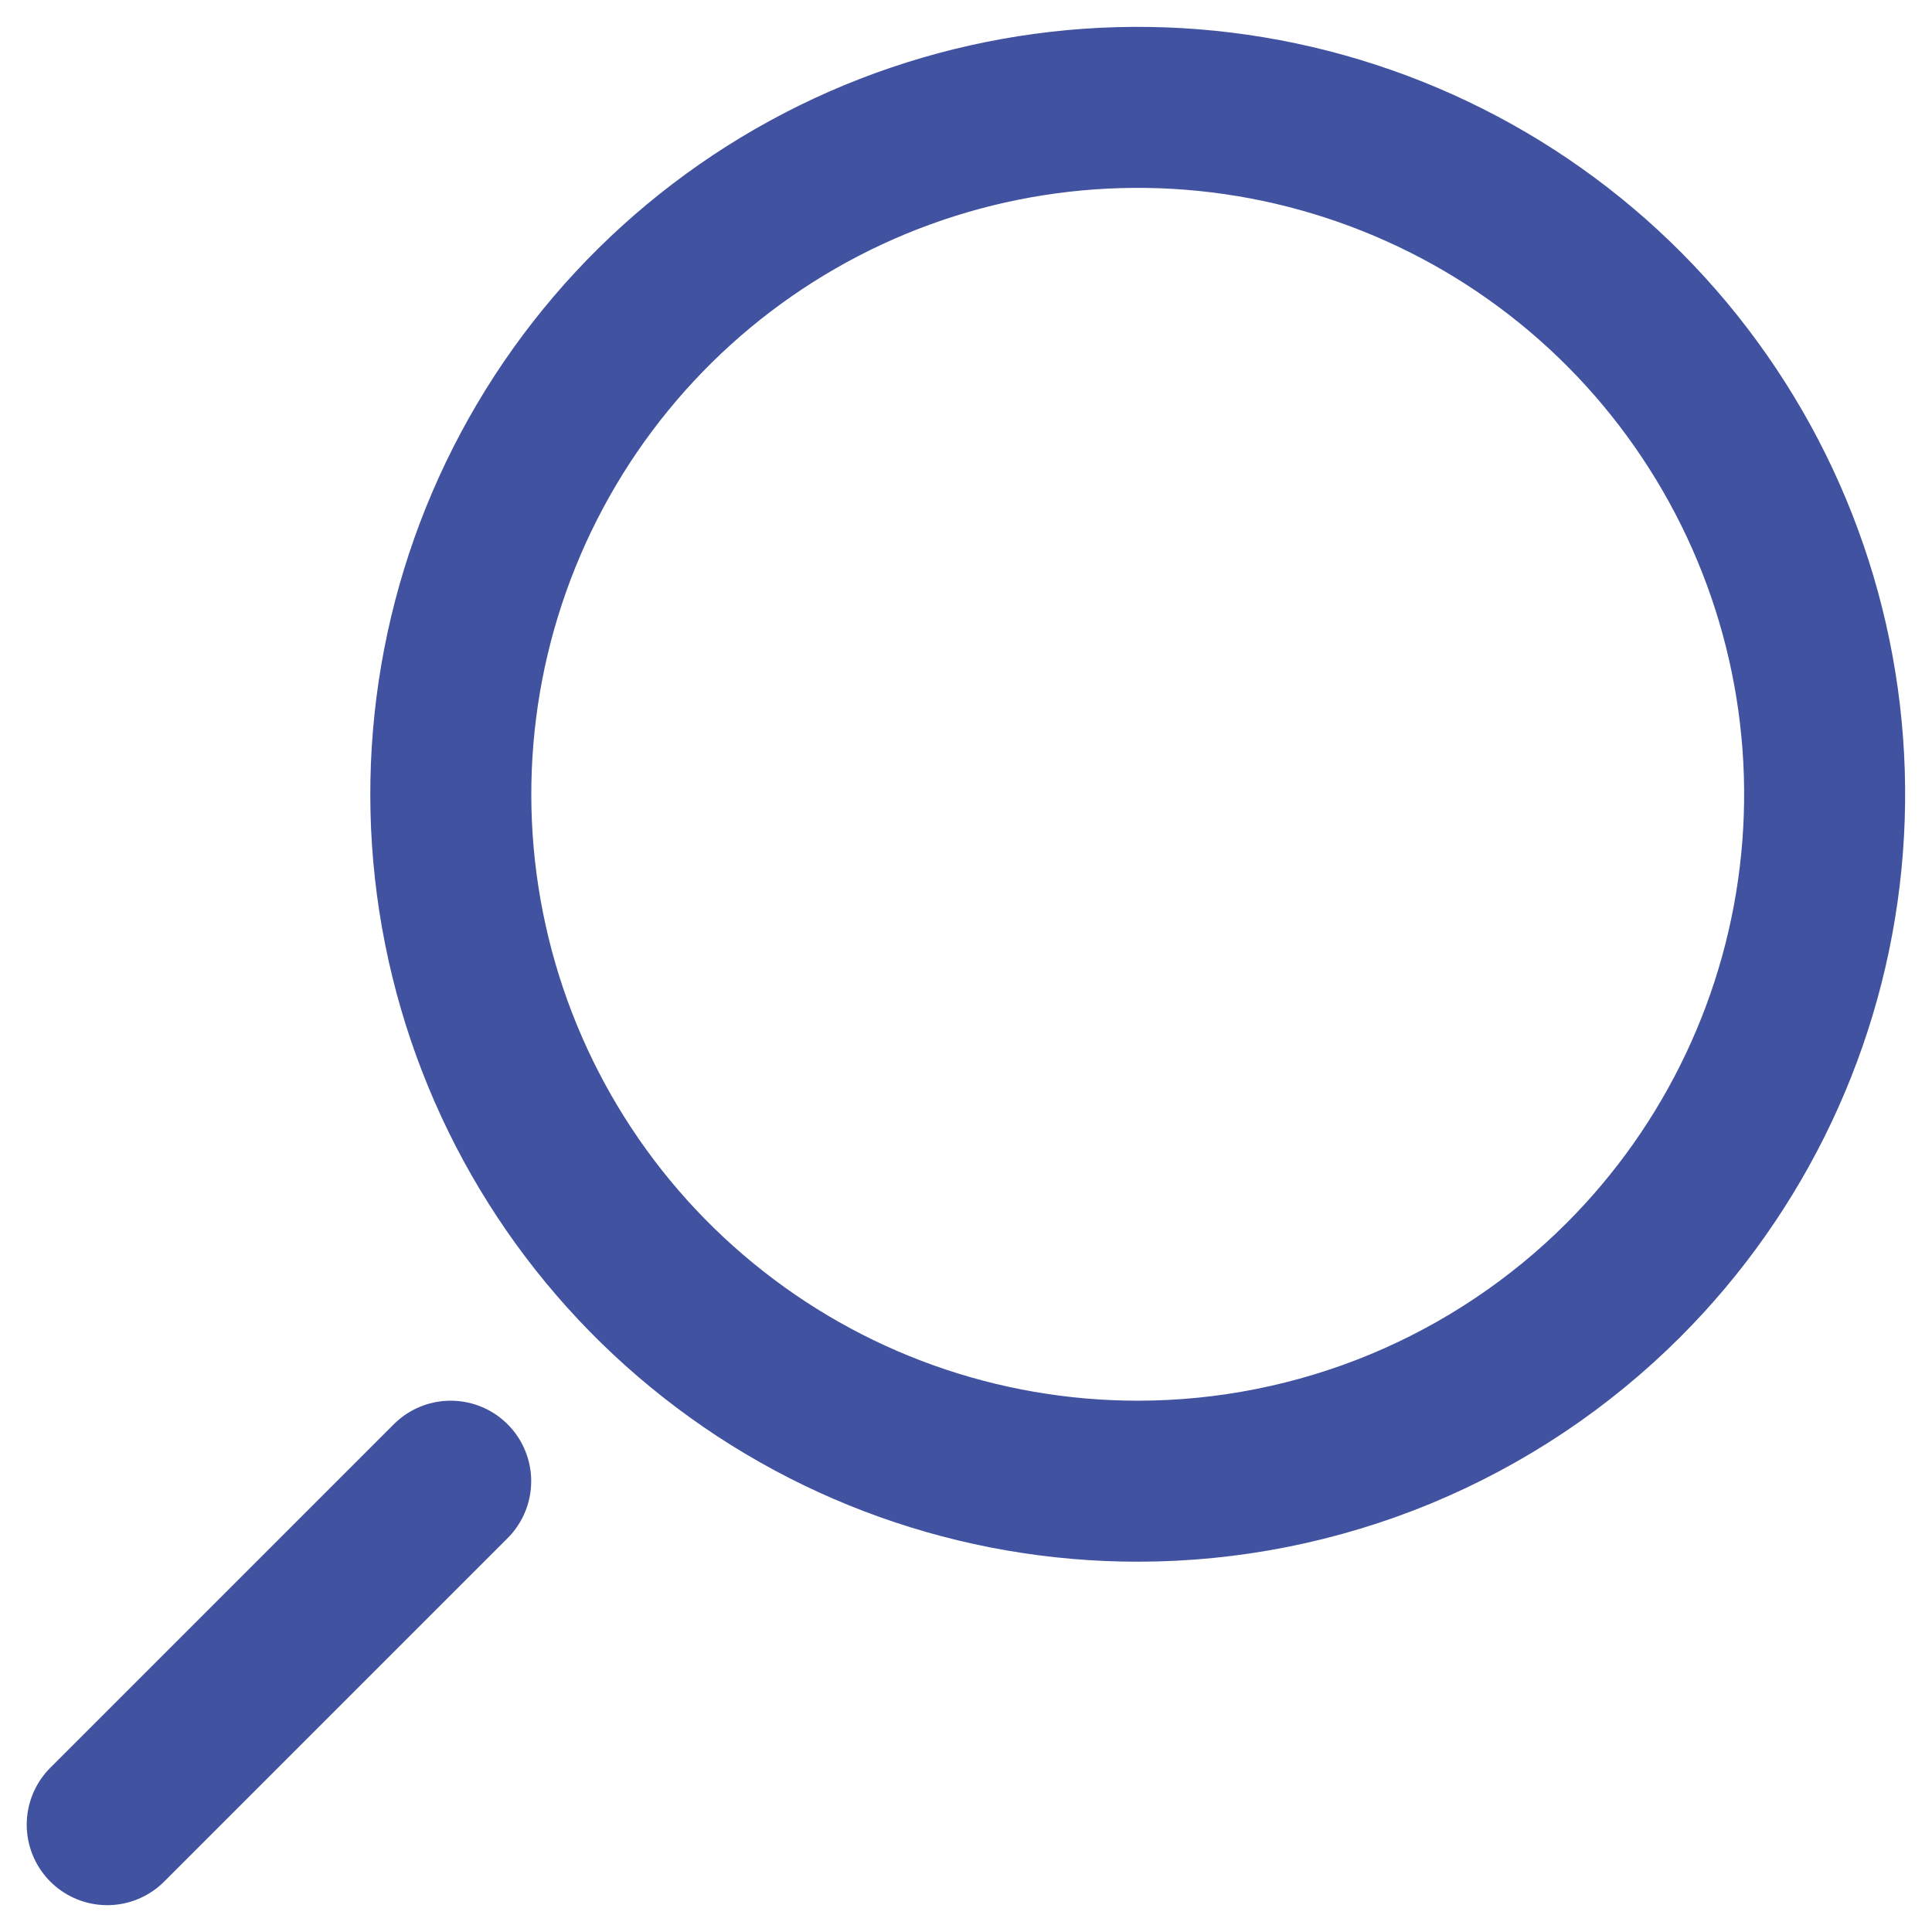
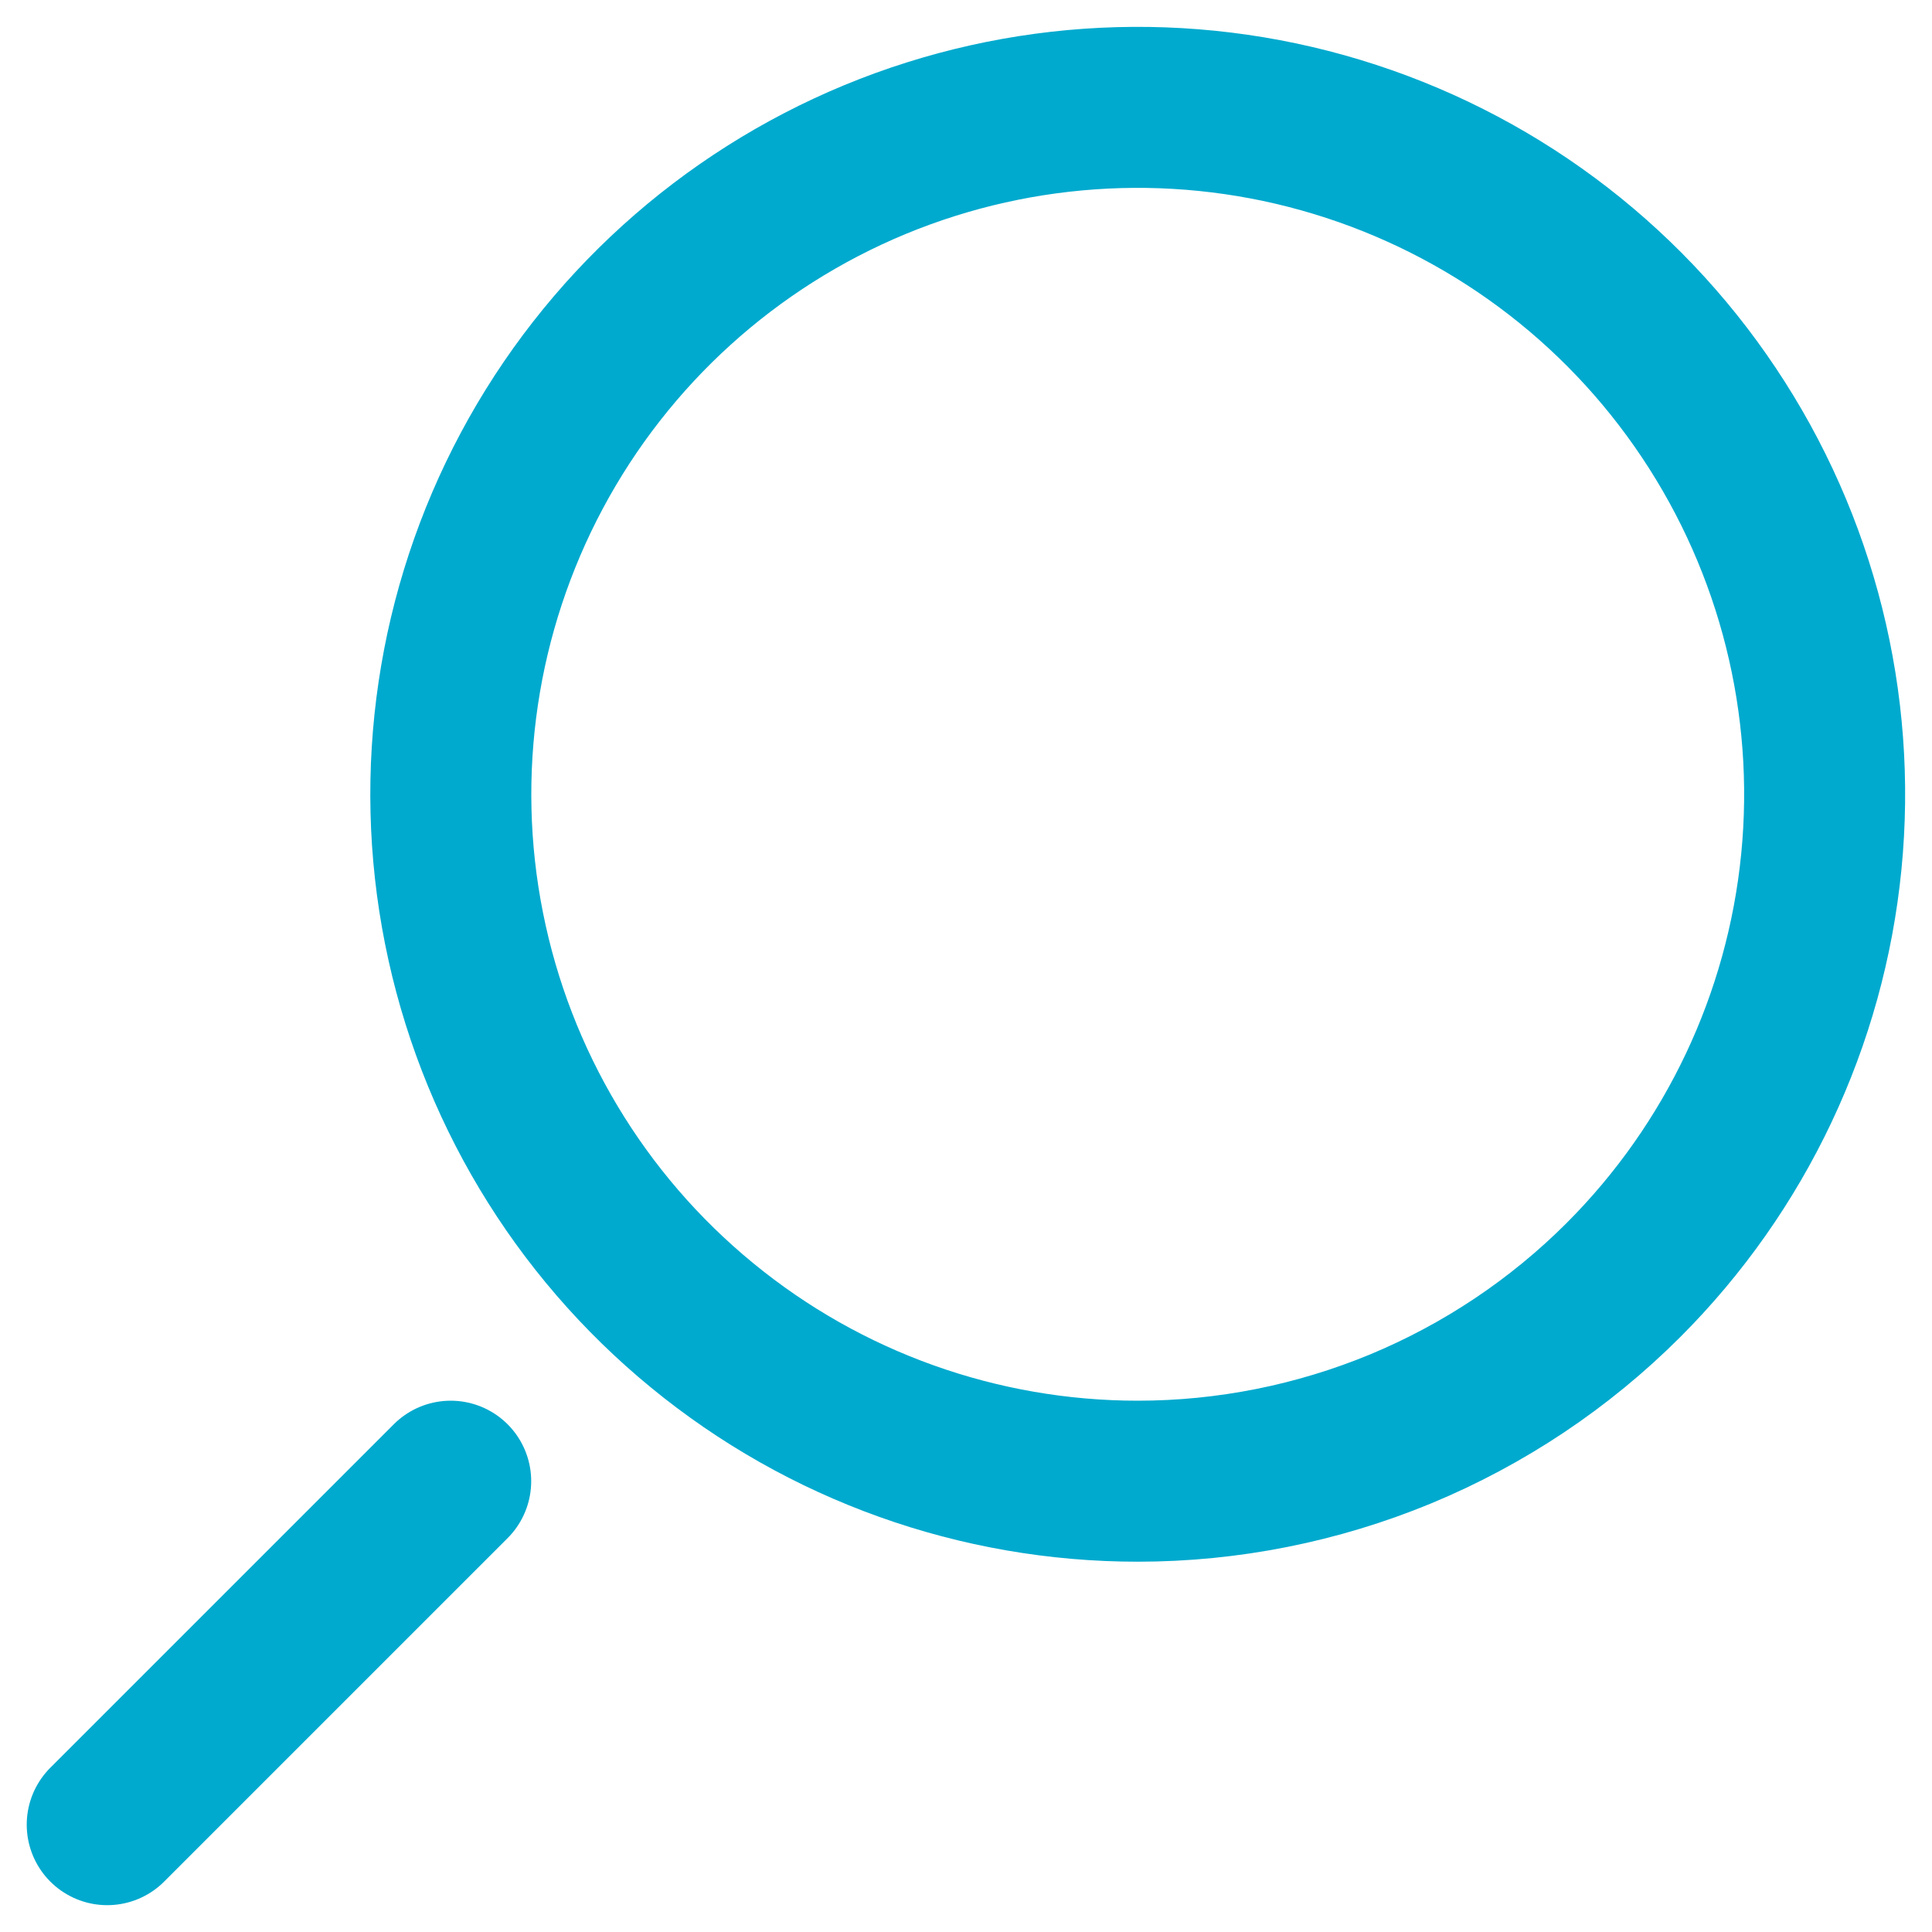
<svg xmlns="http://www.w3.org/2000/svg" width="18" height="18" viewBox="0 0 18 18" fill="none">
-   <path d="M10.6 13.8C9.119 13.8 7.684 13.287 6.54 12.347C5.395 11.408 4.612 10.101 4.323 8.648C4.034 7.196 4.258 5.689 4.956 4.383C5.654 3.077 6.783 2.054 8.151 1.487C9.519 0.921 11.041 0.846 12.458 1.276C13.875 1.706 15.099 2.613 15.921 3.845C16.744 5.076 17.114 6.554 16.969 8.027C16.824 9.501 16.172 10.879 15.125 11.926C14.531 12.52 13.825 12.991 13.049 13.313C12.273 13.634 11.44 13.8 10.6 13.8Z" stroke="#4152A0" stroke-width="1.5" stroke-linecap="round" stroke-linejoin="round" />
-   <path d="M0.999 17L4.199 13.8" stroke="#4152A0" stroke-width="1.5" stroke-linecap="round" stroke-linejoin="round" />
+   <path d="M10.6 13.8C9.119 13.8 7.684 13.287 6.54 12.347C5.395 11.408 4.612 10.101 4.323 8.648C4.034 7.196 4.258 5.689 4.956 4.383C5.654 3.077 6.783 2.054 8.151 1.487C9.519 0.921 11.041 0.846 12.458 1.276C13.875 1.706 15.099 2.613 15.921 3.845C16.744 5.076 17.114 6.554 16.969 8.027C16.824 9.501 16.172 10.879 15.125 11.926C14.531 12.52 13.825 12.991 13.049 13.313C12.272 13.634 11.44 13.8 10.6 13.8Z" stroke="#00AACE" stroke-width="1.5" stroke-linecap="round" stroke-linejoin="round" />
+   <path d="M0.999 17L4.199 13.8" stroke="#00AACE" stroke-width="1.5" stroke-linecap="round" stroke-linejoin="round" />
</svg>
